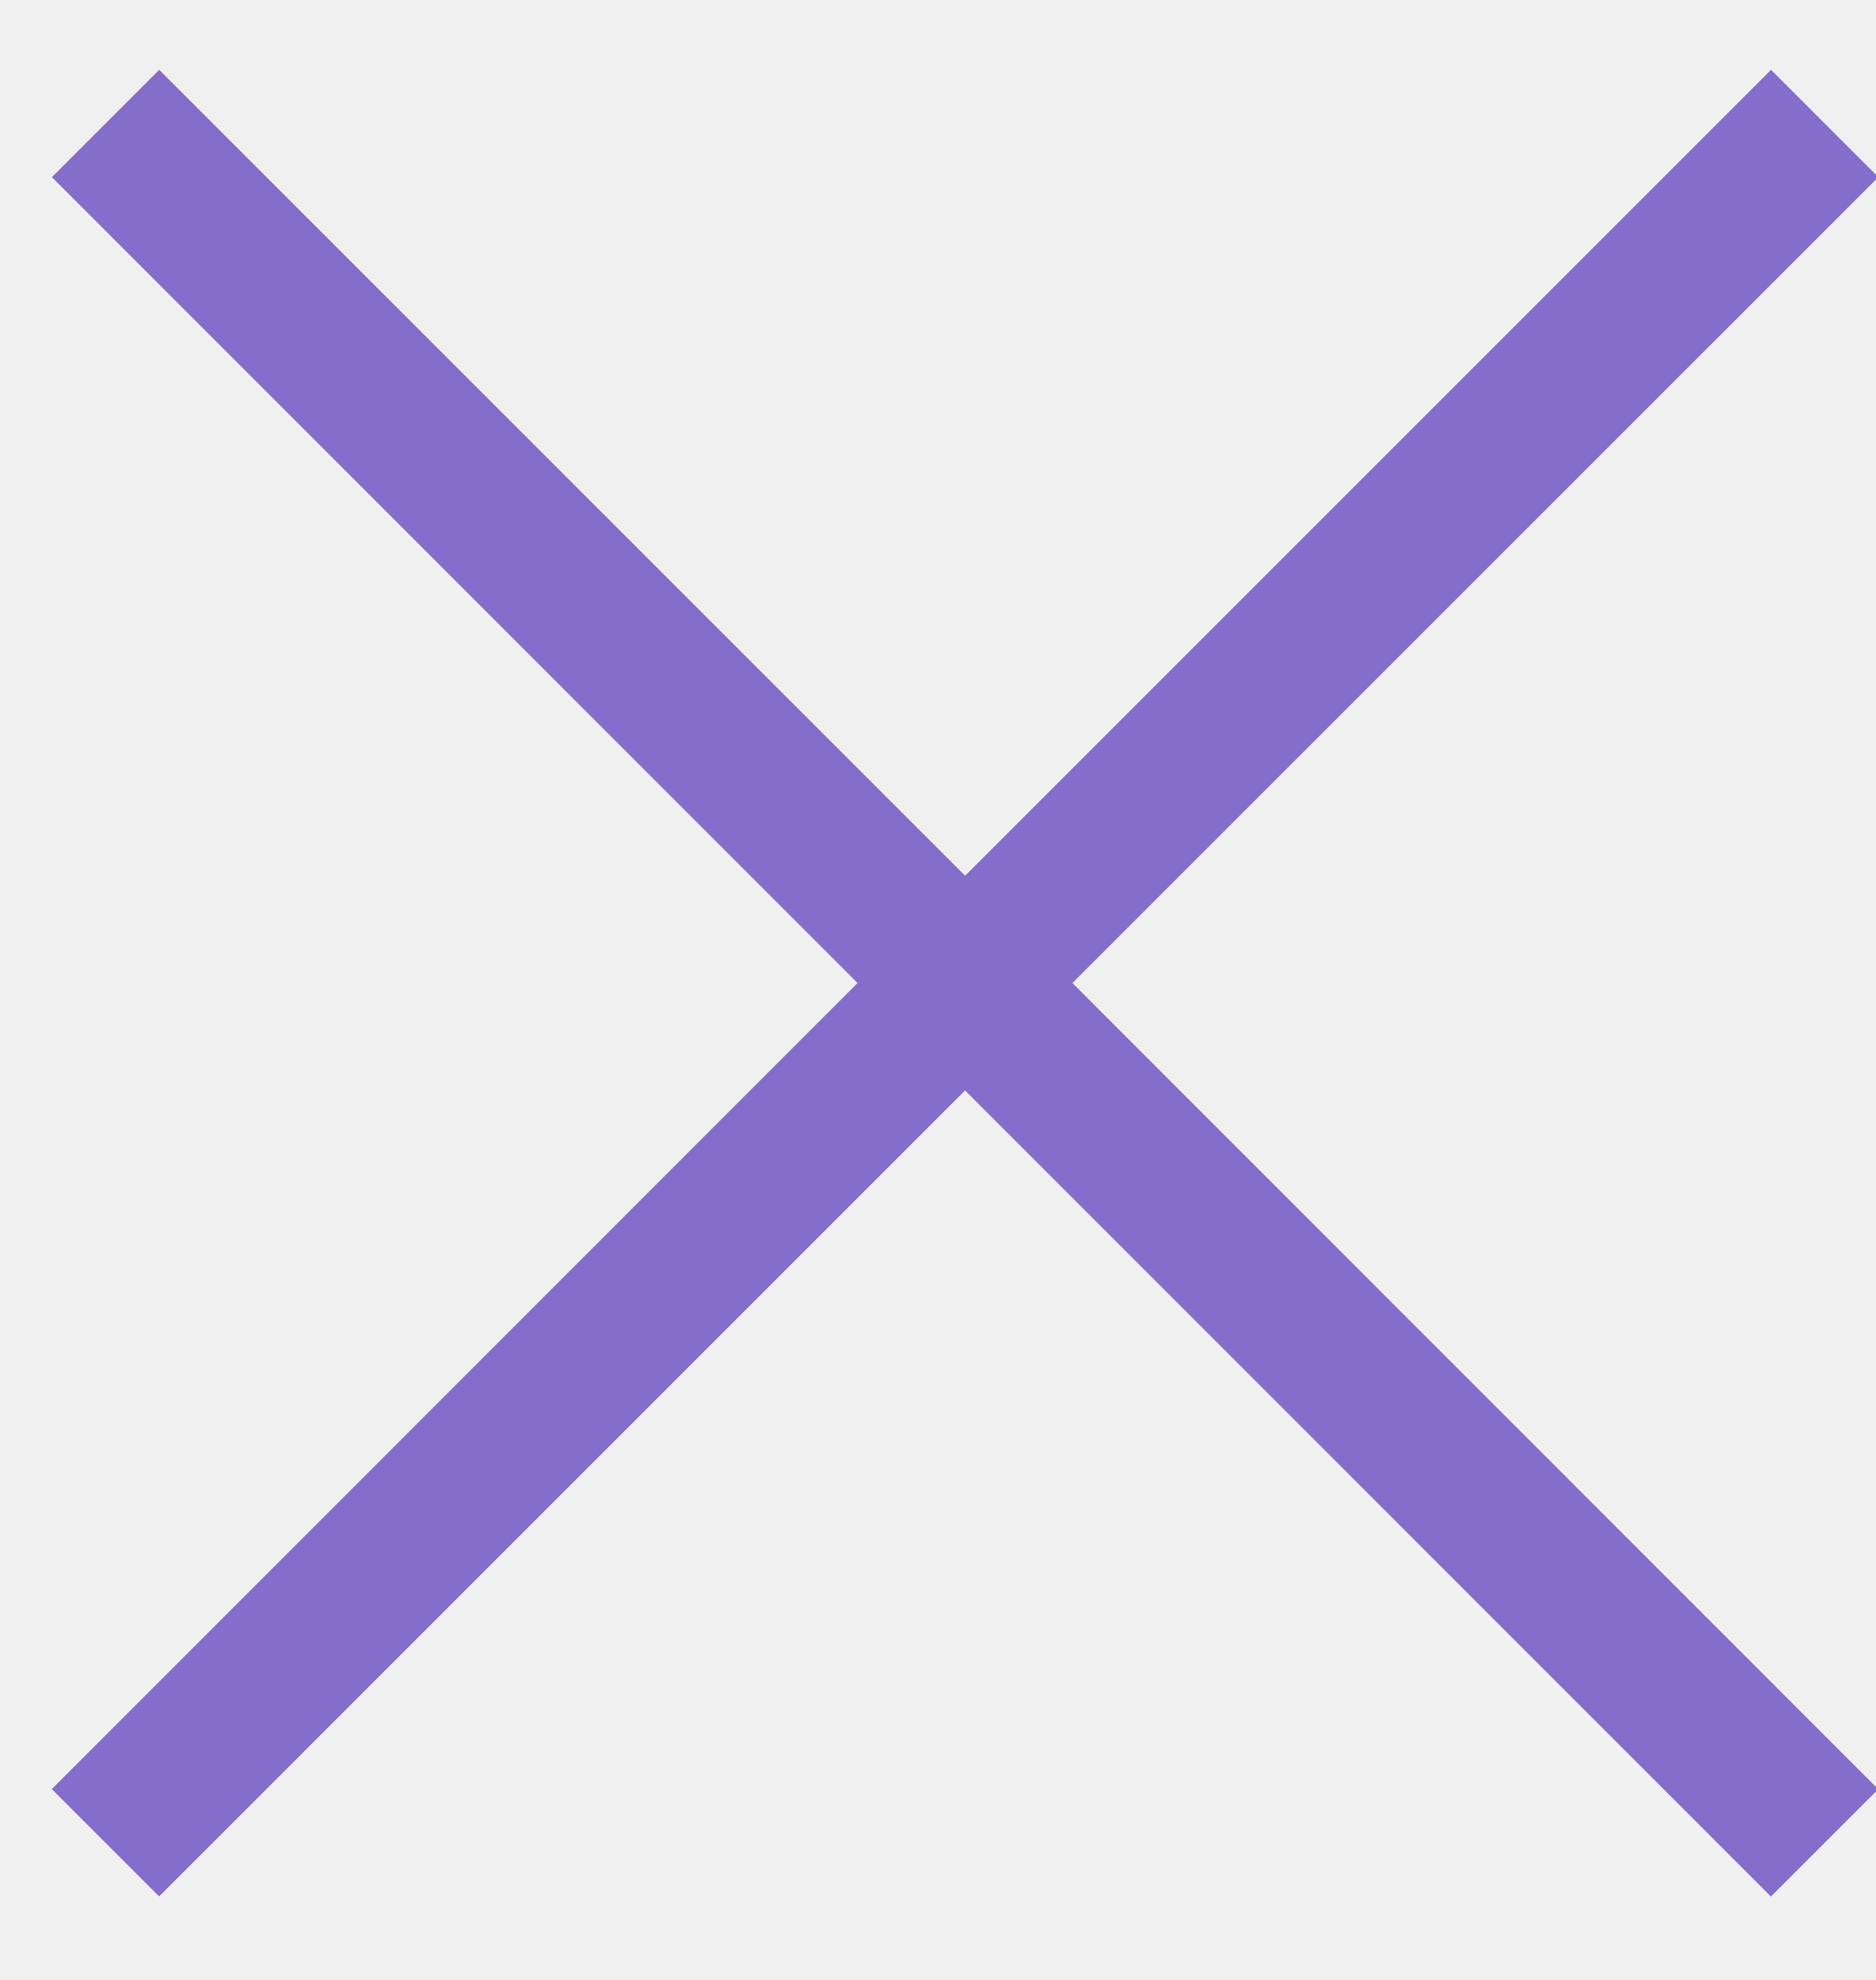
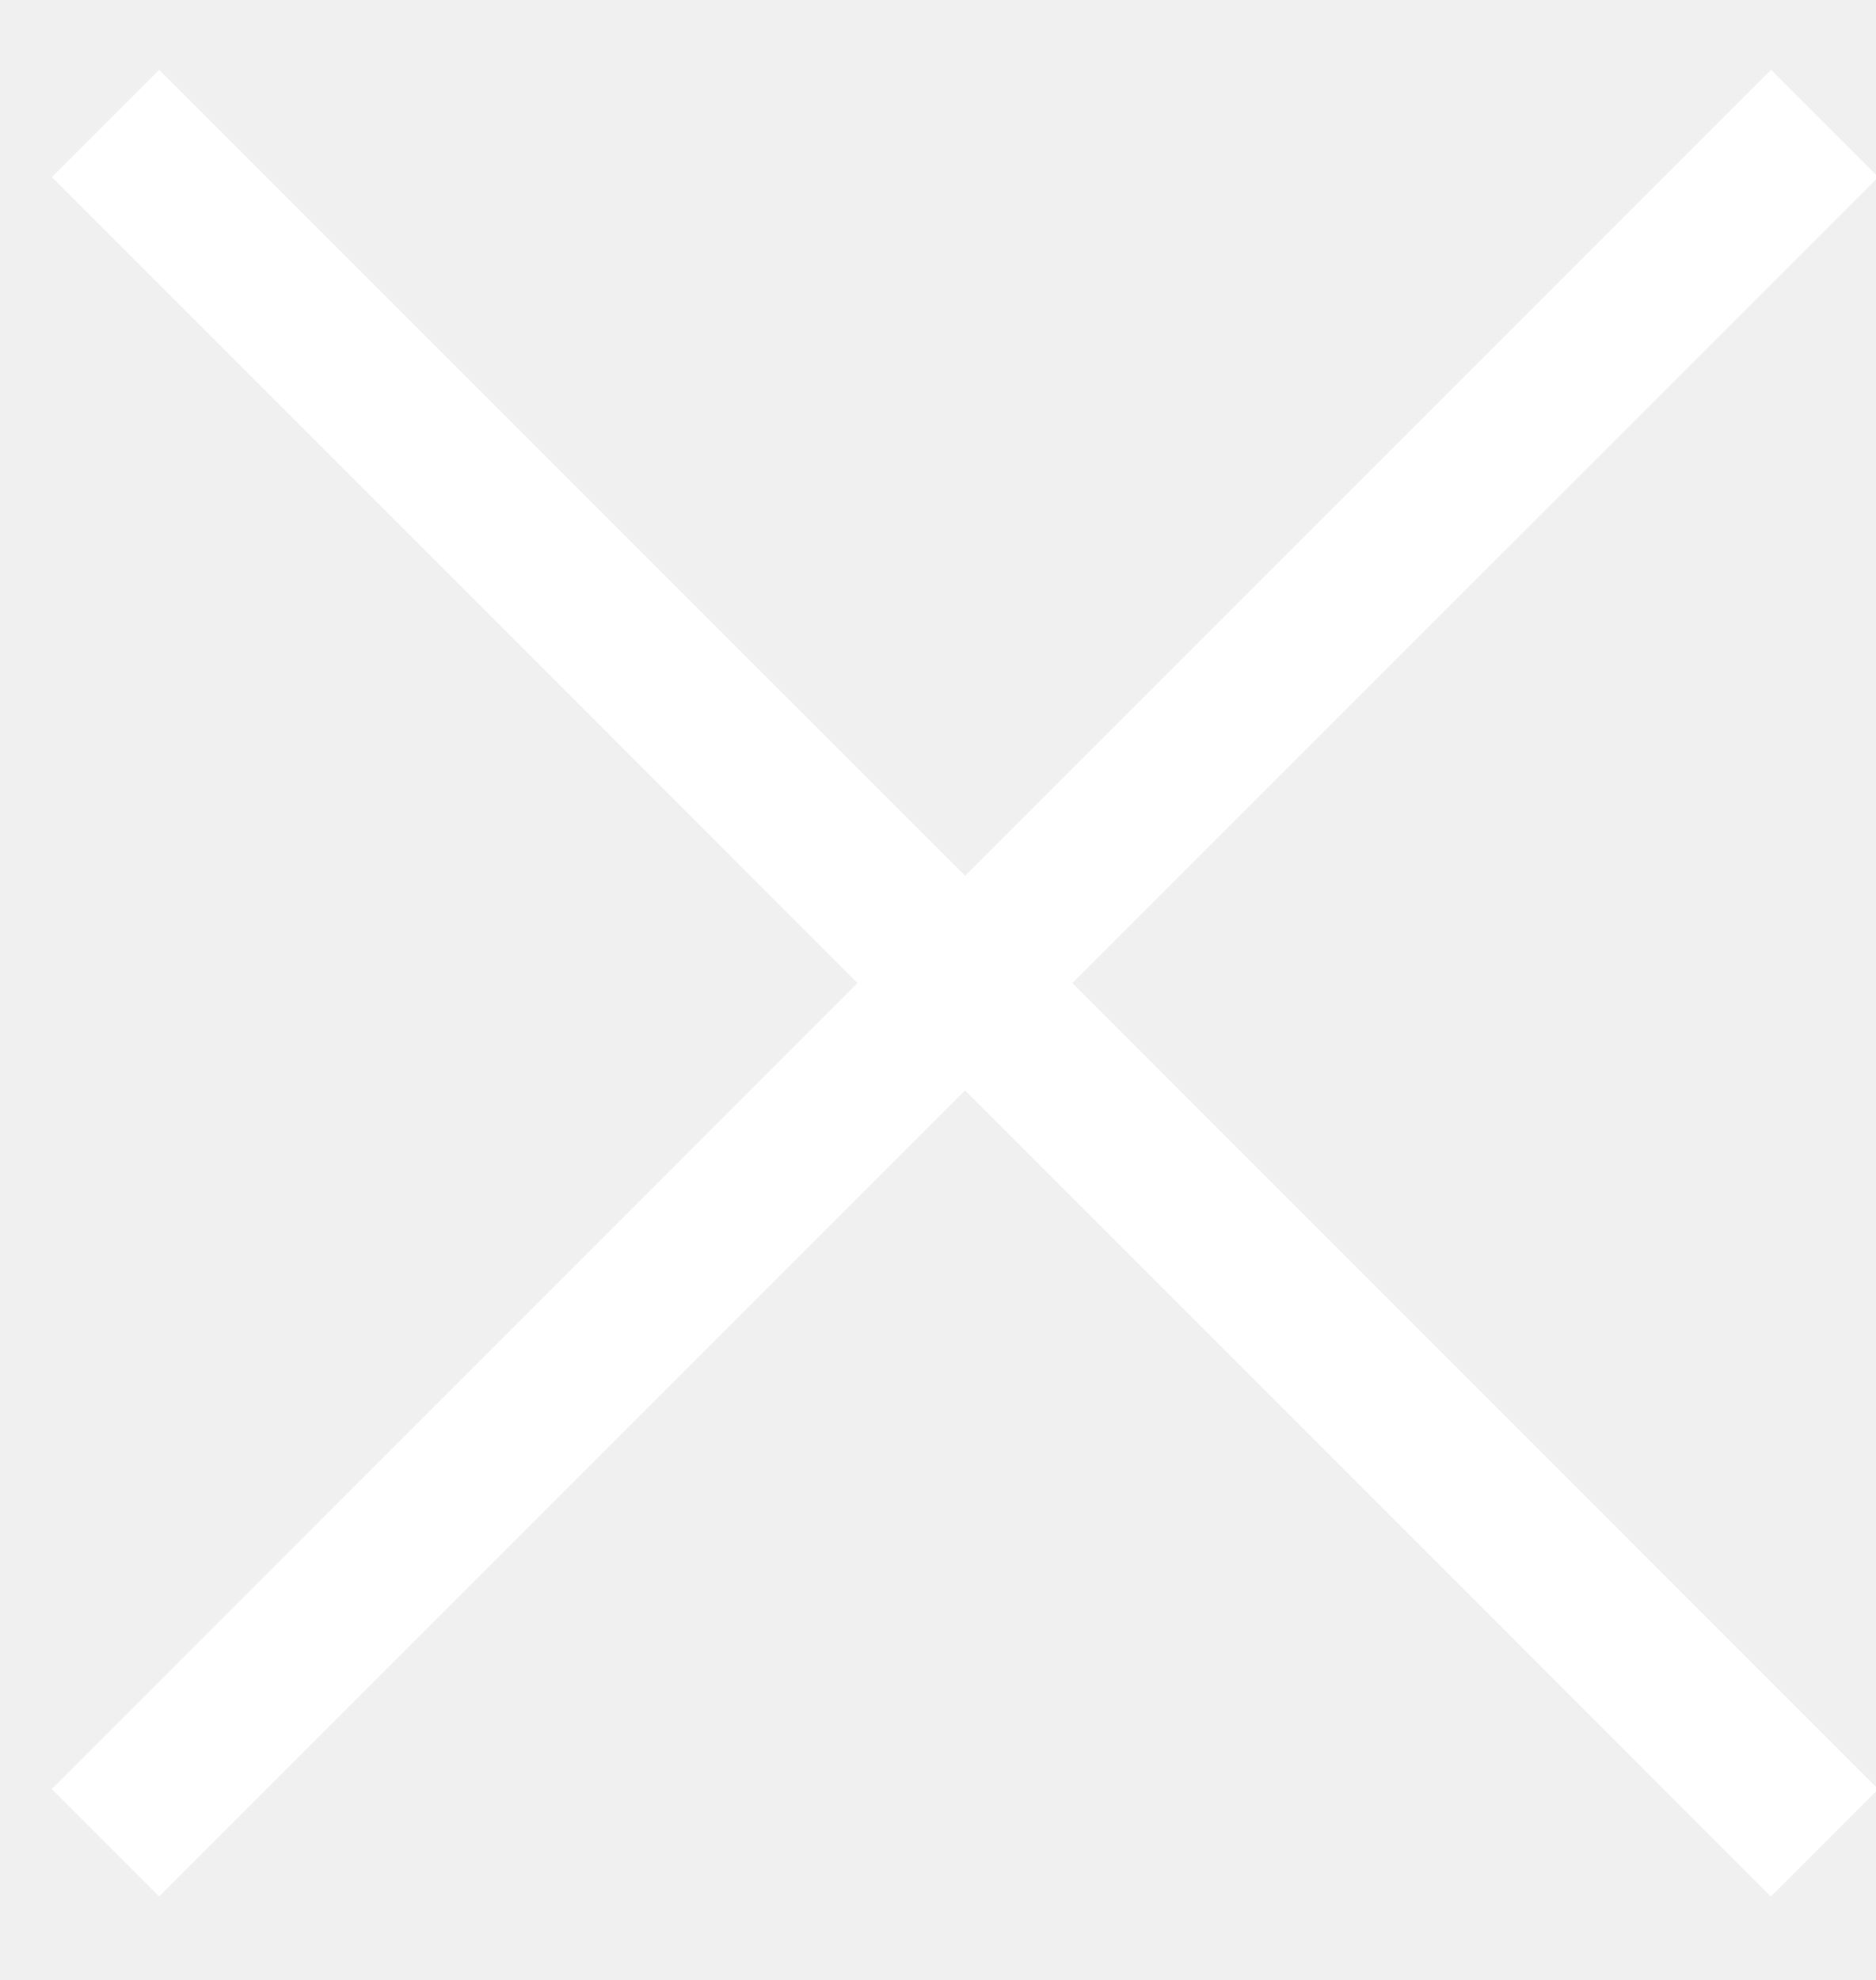
<svg xmlns="http://www.w3.org/2000/svg" width="18" height="19" viewBox="0 0 18 19">
-   <path d="M9.262 8.403L1.528.67.498 1.7 8.23 9.433.497 17.168l1.03 1.03 7.735-7.734 7.734 7.735 1.03-1.03-7.734-7.736L18.027 1.7 16.997.67 9.262 8.404z" fill="#846DCB" />
+   <path d="M9.262 8.403L1.528.67.498 1.7 8.23 9.433.497 17.168l1.03 1.03 7.735-7.734 7.734 7.735 1.03-1.03-7.734-7.736L18.027 1.7 16.997.67 9.262 8.404z" fill="#FFFFFF" />
</svg>
